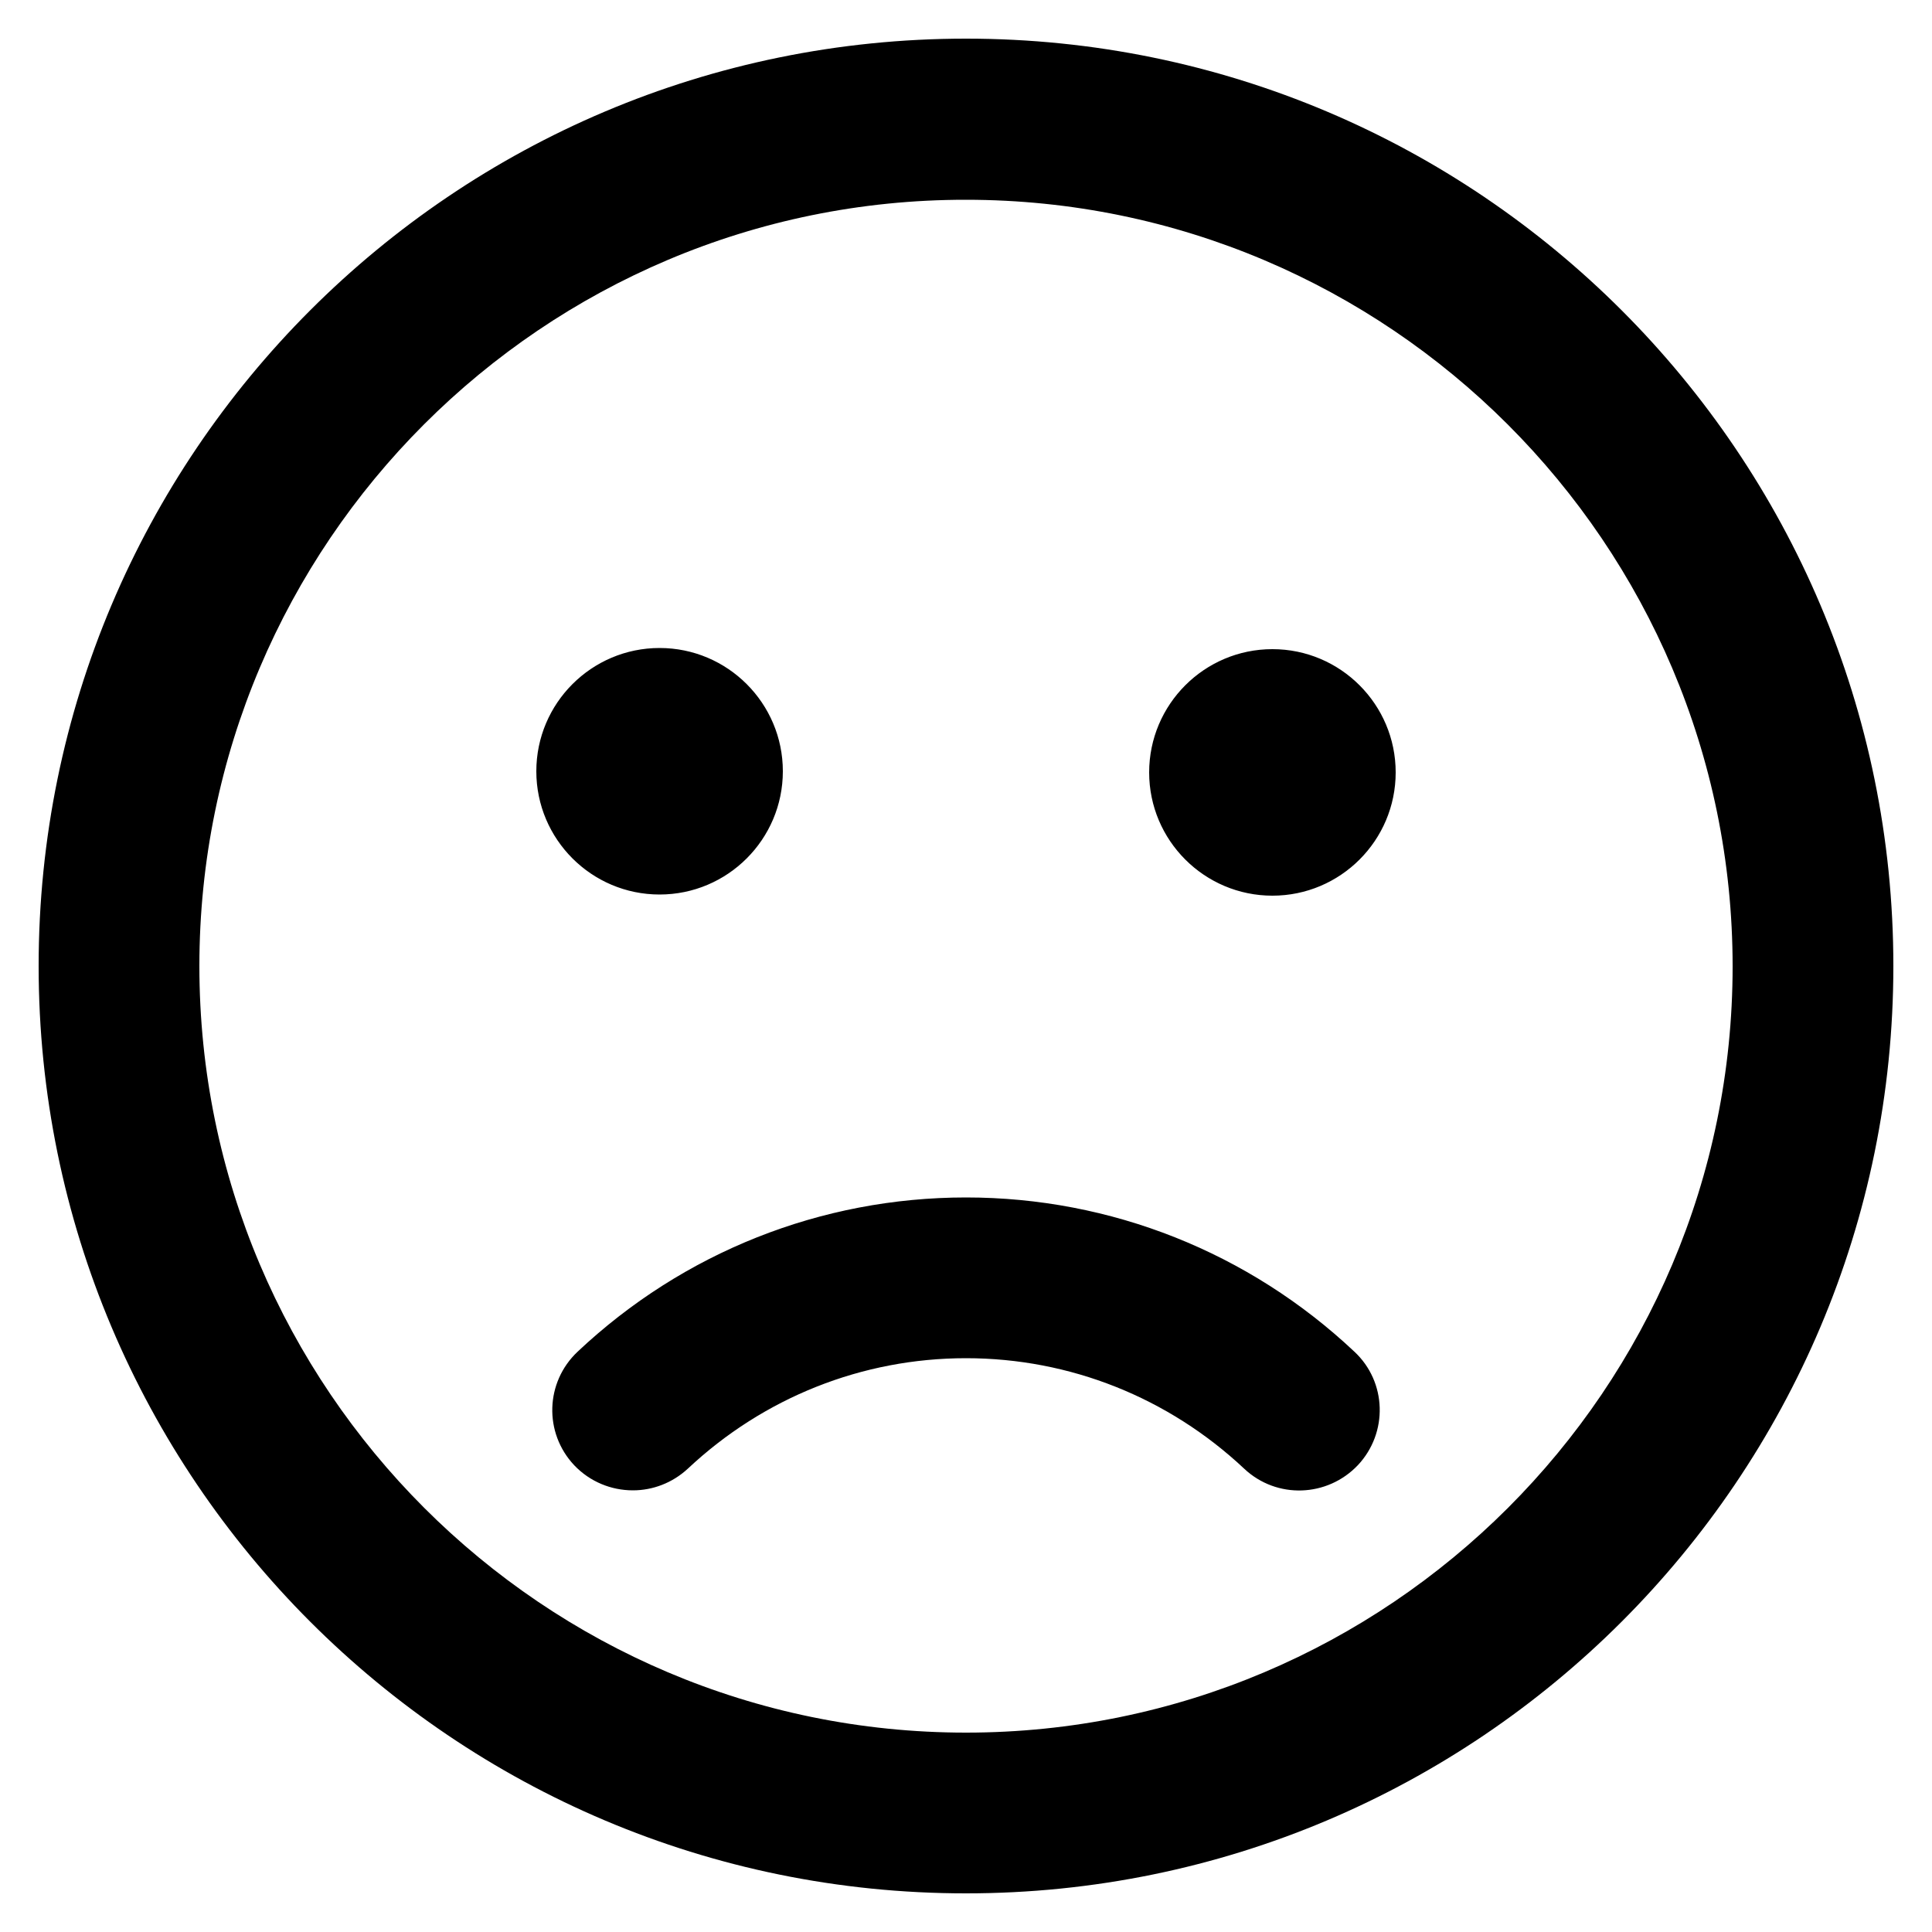
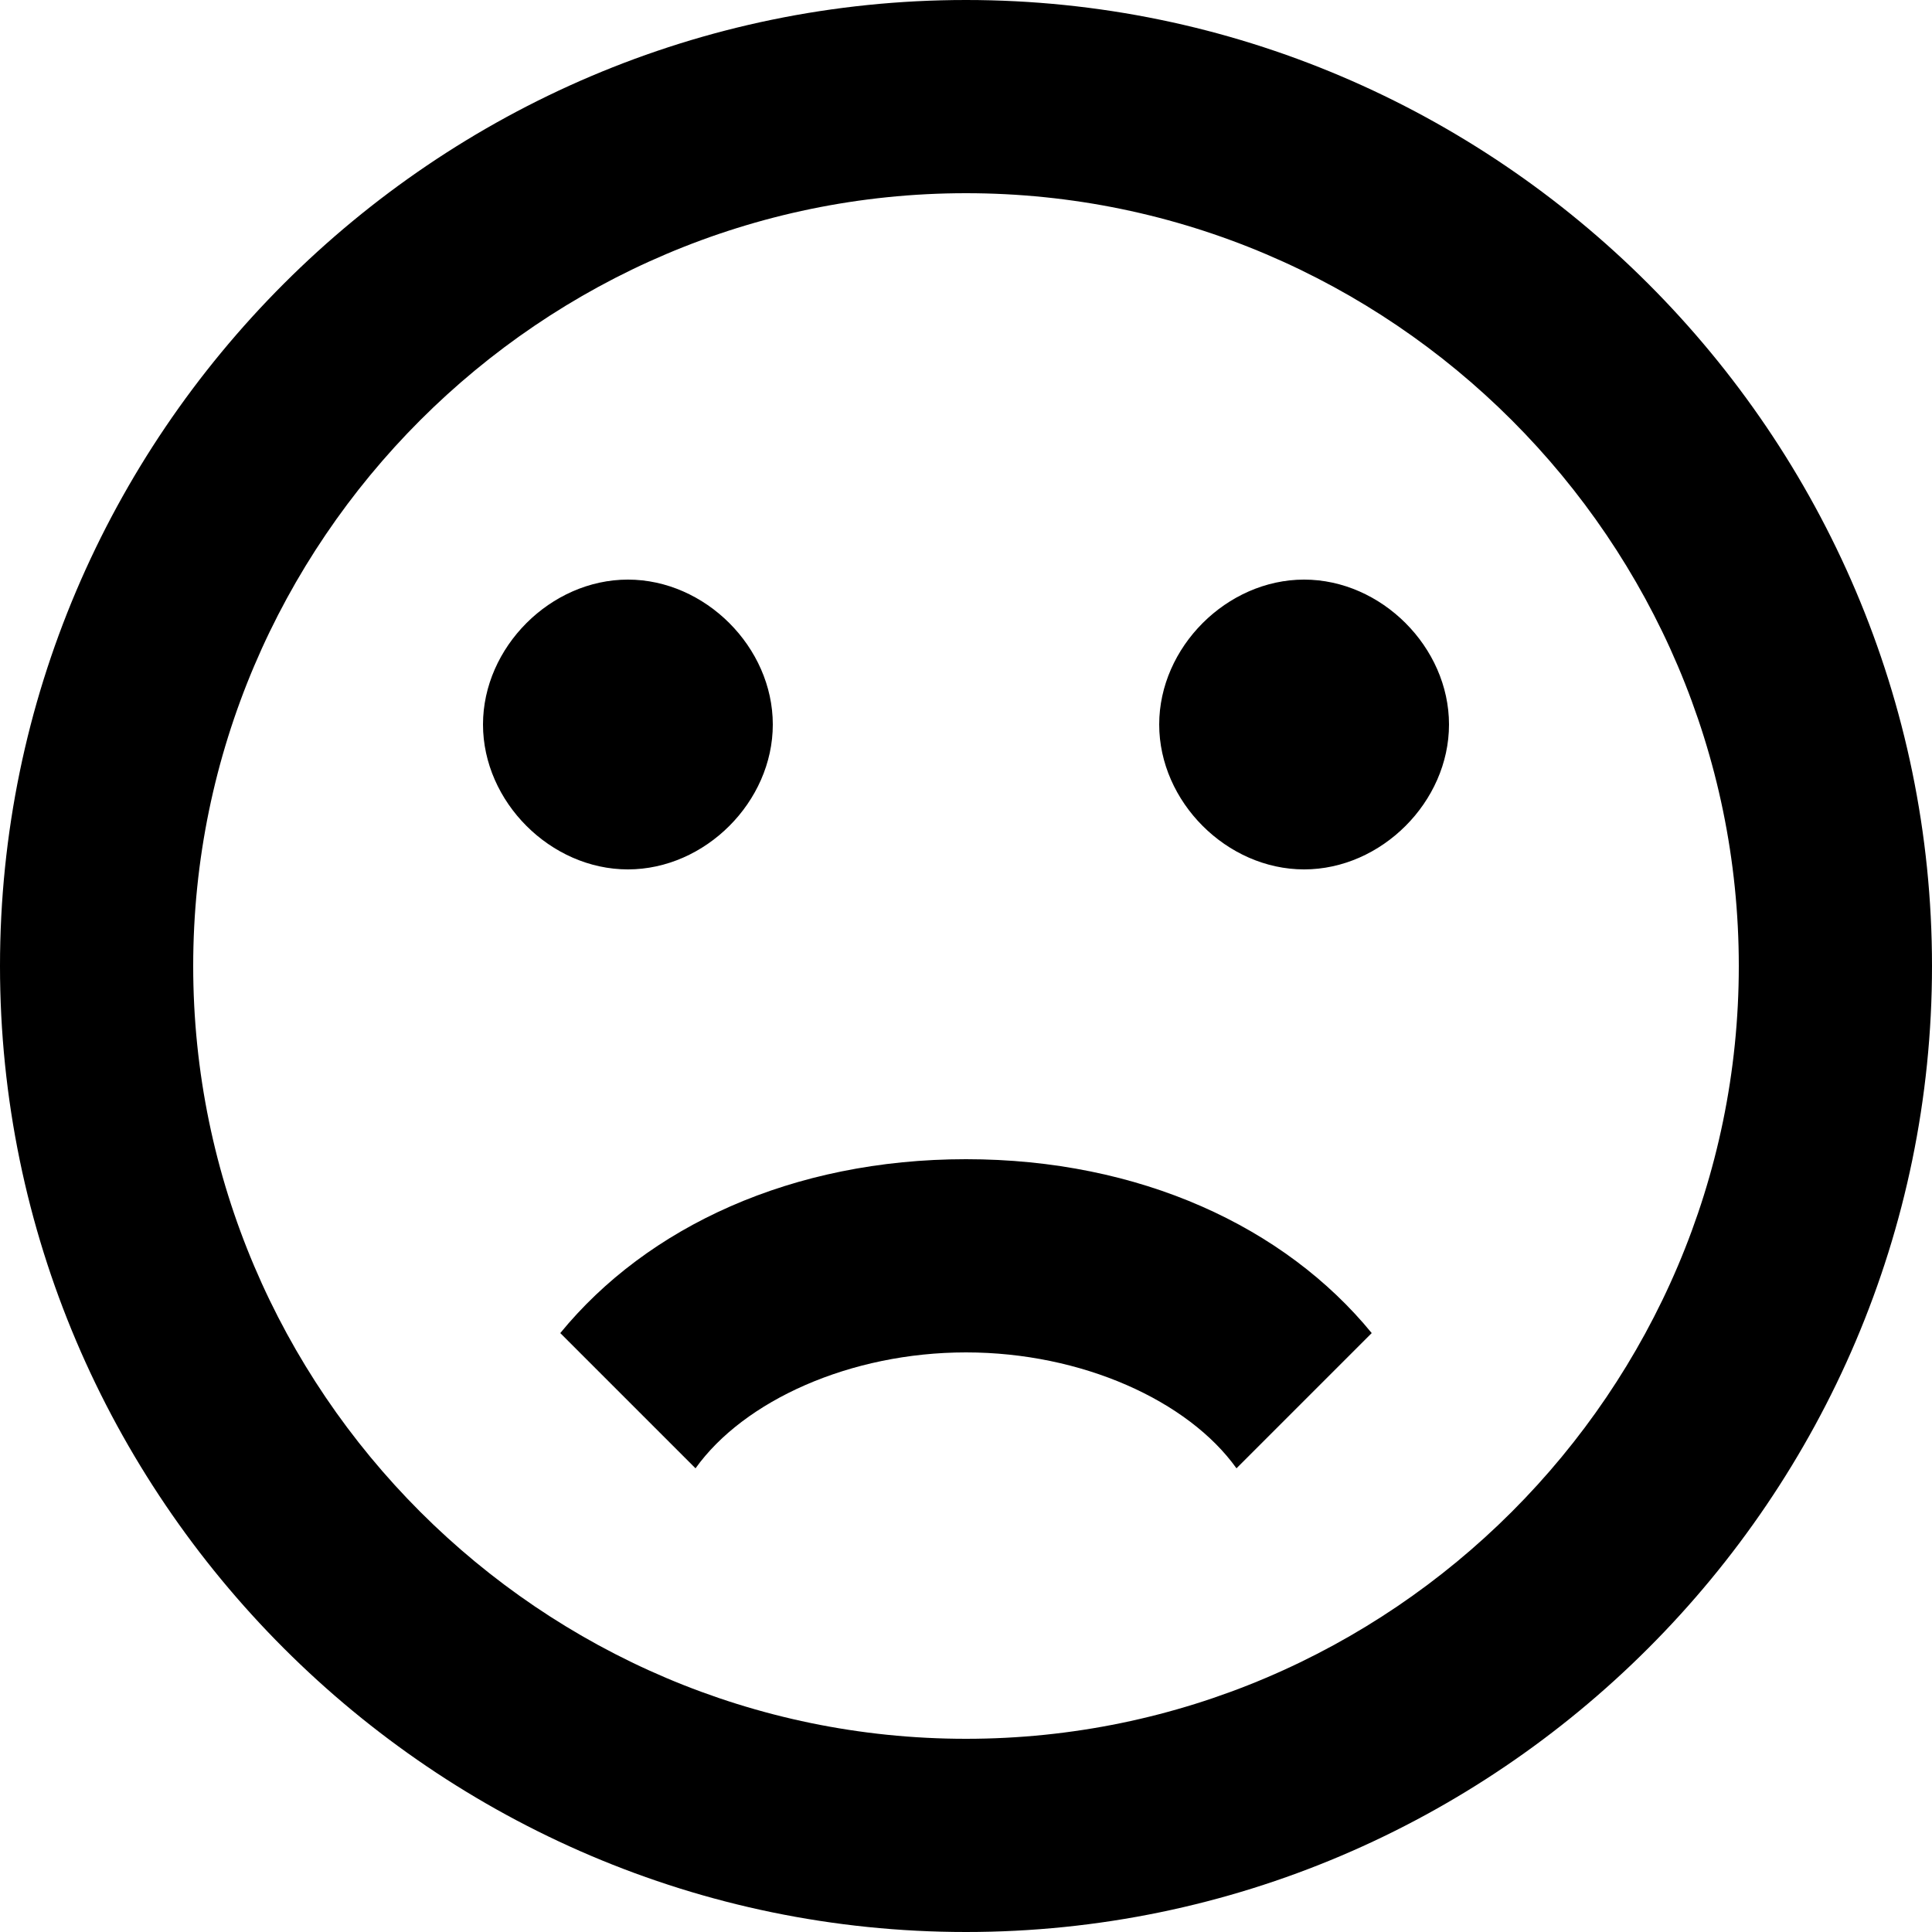
- <svg xmlns="http://www.w3.org/2000/svg" version="1.1" viewBox="0 0 500 500" fill="currentColor" width="1em" height="1em">
-   <path d="M250,51.7c109.4,0,198.4,89,198.4,198.4c0,109.4-89,198.3-198.4,198.3S51.6,359.4,51.6,250C51.6,140.6,140.6,51.6,250,51.7   M250,10C117.4,10,10,117.5,10,250c0,132.5,107.4,240,240,240c132.5,0,240-107.5,240-240C490,117.5,382.5,10,250,10 M202.6,199.6  c0,17.6-14.3,31.9-31.9,31.9s-31.9-14.3-31.9-31.9s14.3-31.9,31.9-31.9C188.3,167.7,202.6,182,202.6,199.6 M329.3,168  c-17.6,0-31.9,14.3-31.9,31.9c0,17.6,14.3,31.9,31.9,31.9c17.6,0,31.9-14.3,31.9-31.9C361.2,182.3,346.9,168,329.3,168 M178,380.1  c19.6-18.4,45.1-28.6,72-28.6c26.9,0,52.4,10.2,72,28.6c8.4,7.9,21.5,7.4,29.4-0.9c7.9-8.4,7.5-21.6-0.9-29.4  c-27.3-25.7-63-39.9-100.5-39.9c-37.5,0-73.2,14.2-100.5,39.9c-8.4,7.9-8.8,21-0.9,29.4c4.1,4.3,9.6,6.5,15.2,6.5  C168.9,385.7,174,383.8,178,380.1" />
+ <svg xmlns="http://www.w3.org/2000/svg" version="1.1" viewBox="0 0 20 20" fill="currentColor" width="1em" height="1em">
+   <path d="M18,10c0-4.4-3.6-8-8-8s-8,3.6-8,8s3.6,8,8,8S18,14.4,18,10 M20,10c0,5.5-4.5,10-10,10S0,15.5,0,10S4.5,0,10,0S20,4.5,20,10   M13.5,6C14.3,6,15,6.7,15,7.5S14.3,9,13.5,9S12,8.3,12,7.5S12.7,6,13.5,6 M8,7.5C8,8.3,7.3,9,6.5,9S5,8.3,5,7.5S5.7,6,6.5,6  S8,6.7,8,7.5 M10,12c1.8,0,3.3,0.7,4.2,1.8l-1.4,1.4C12.3,14.5,11.2,14,10,14s-2.3,0.5-2.8,1.2l-1.4-1.4C6.7,12.7,8.2,12,10,12z" />
</svg>
